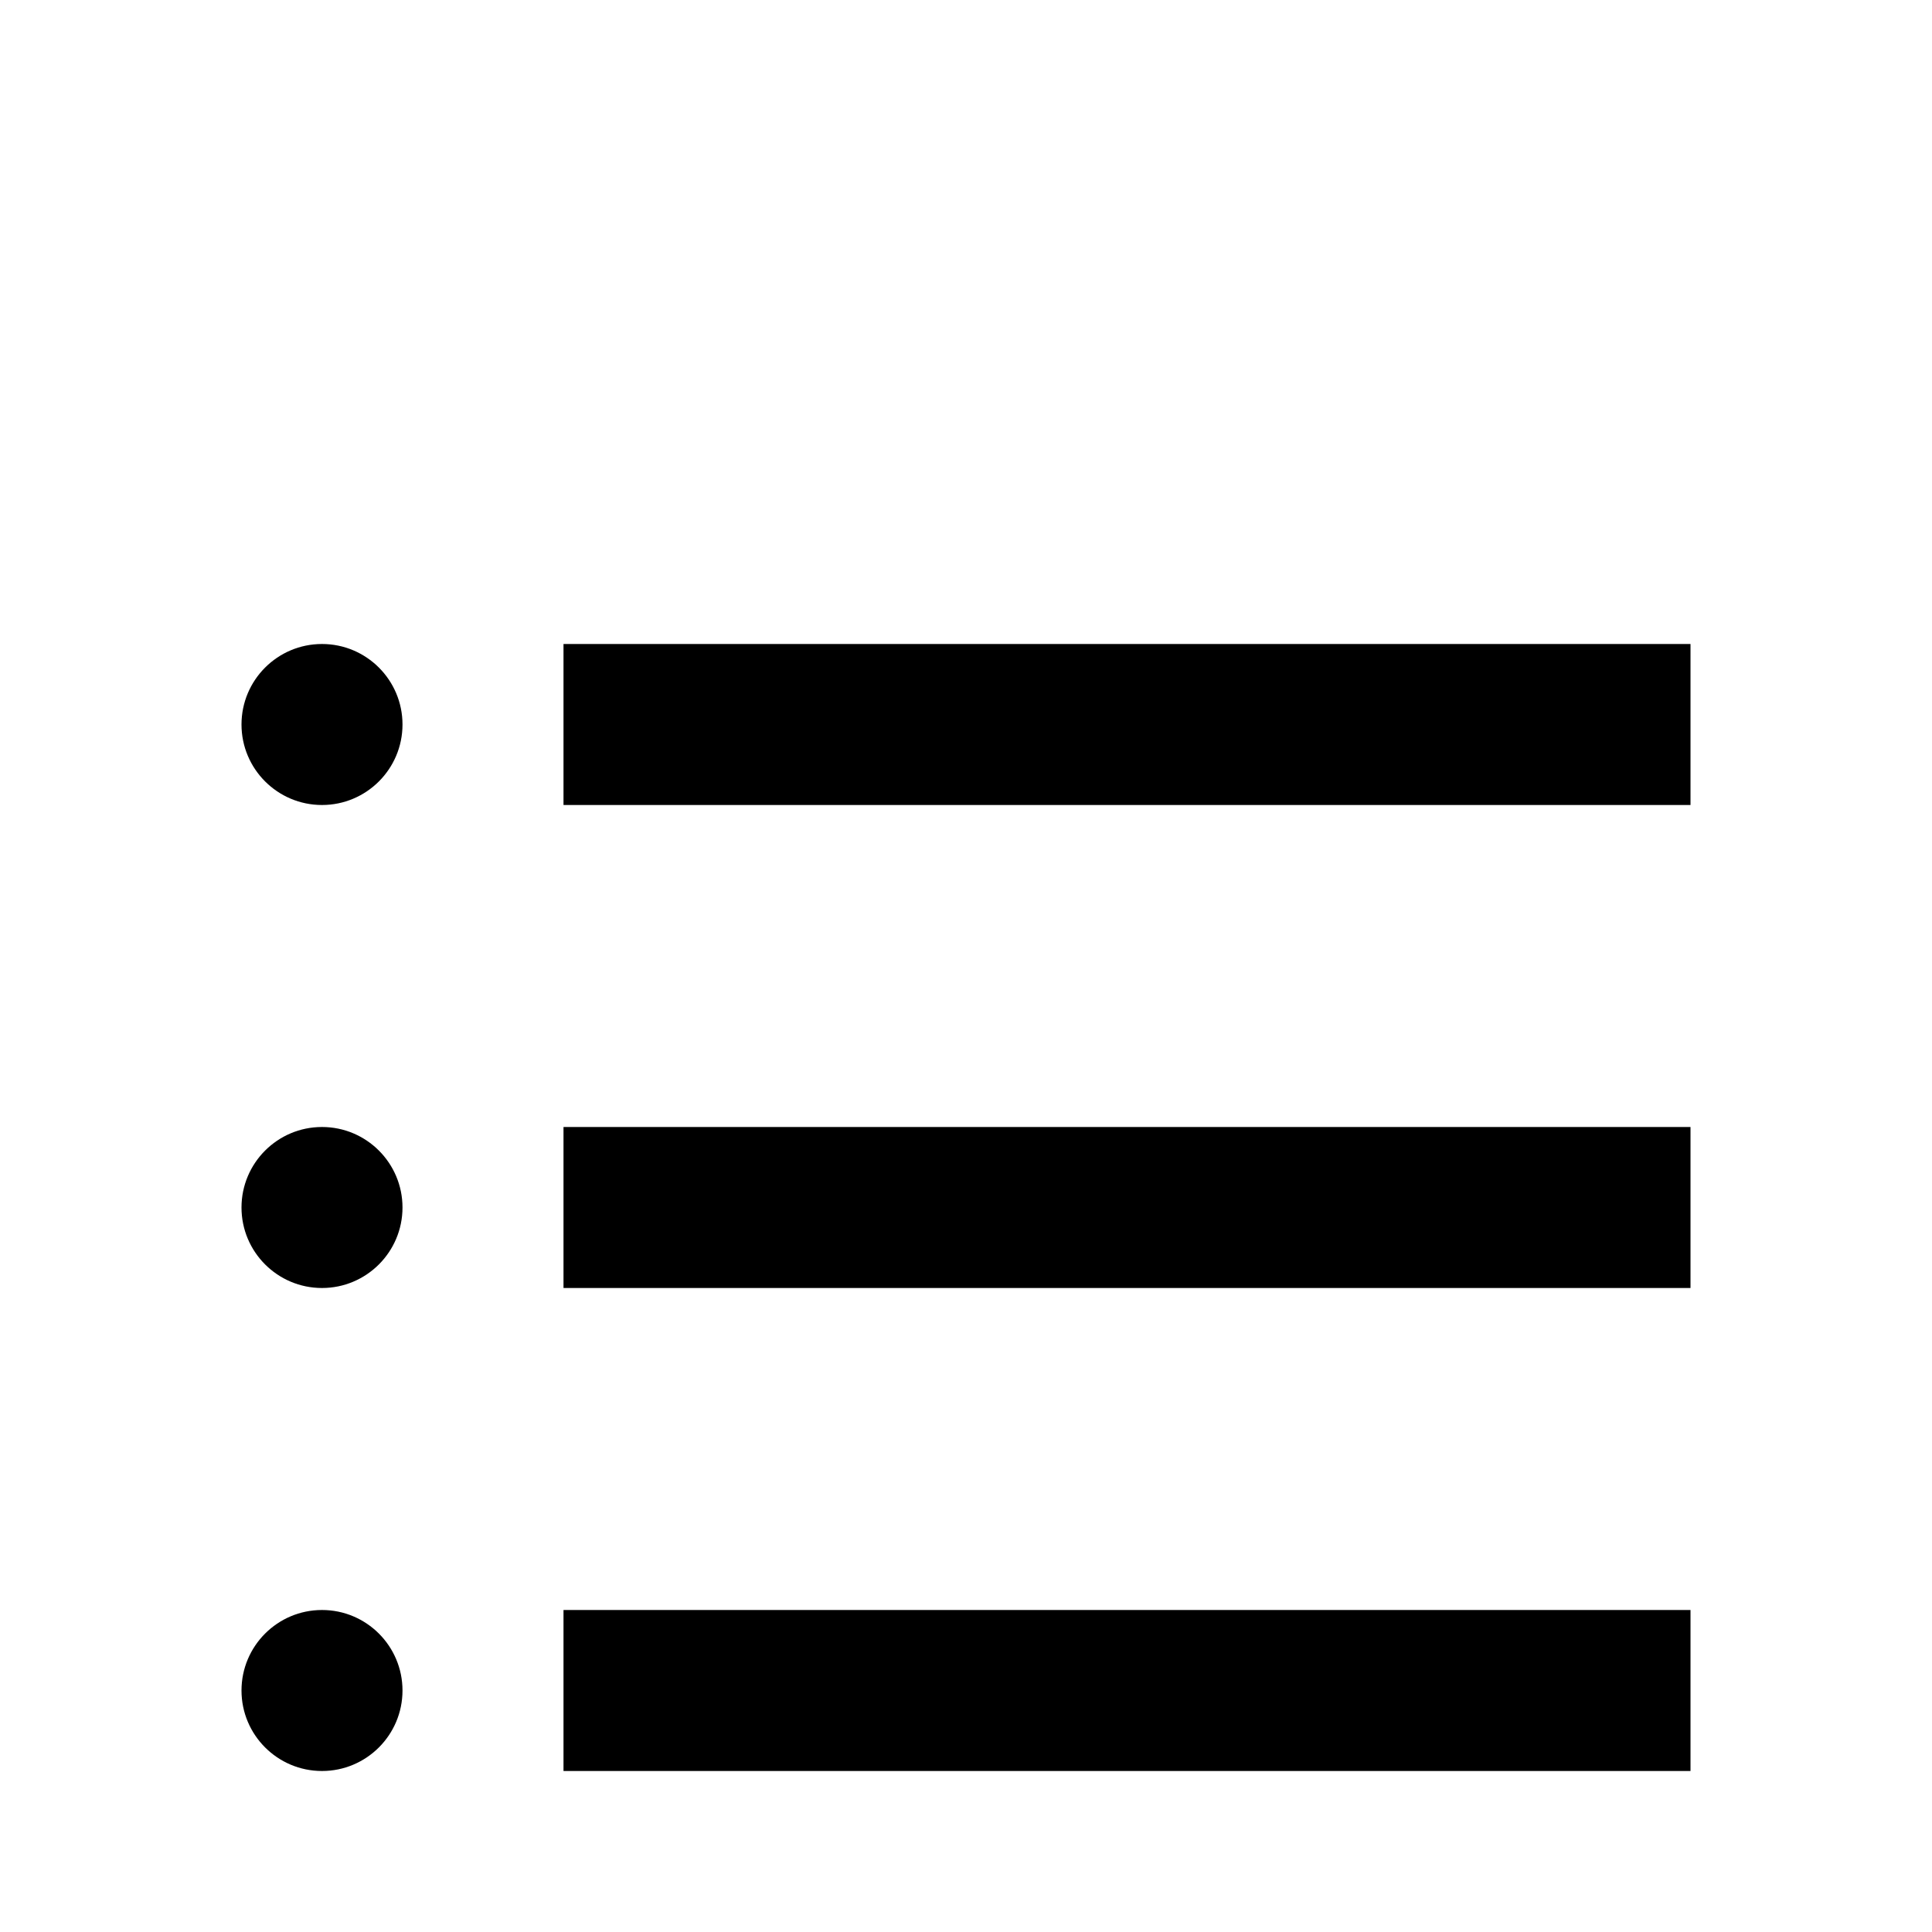
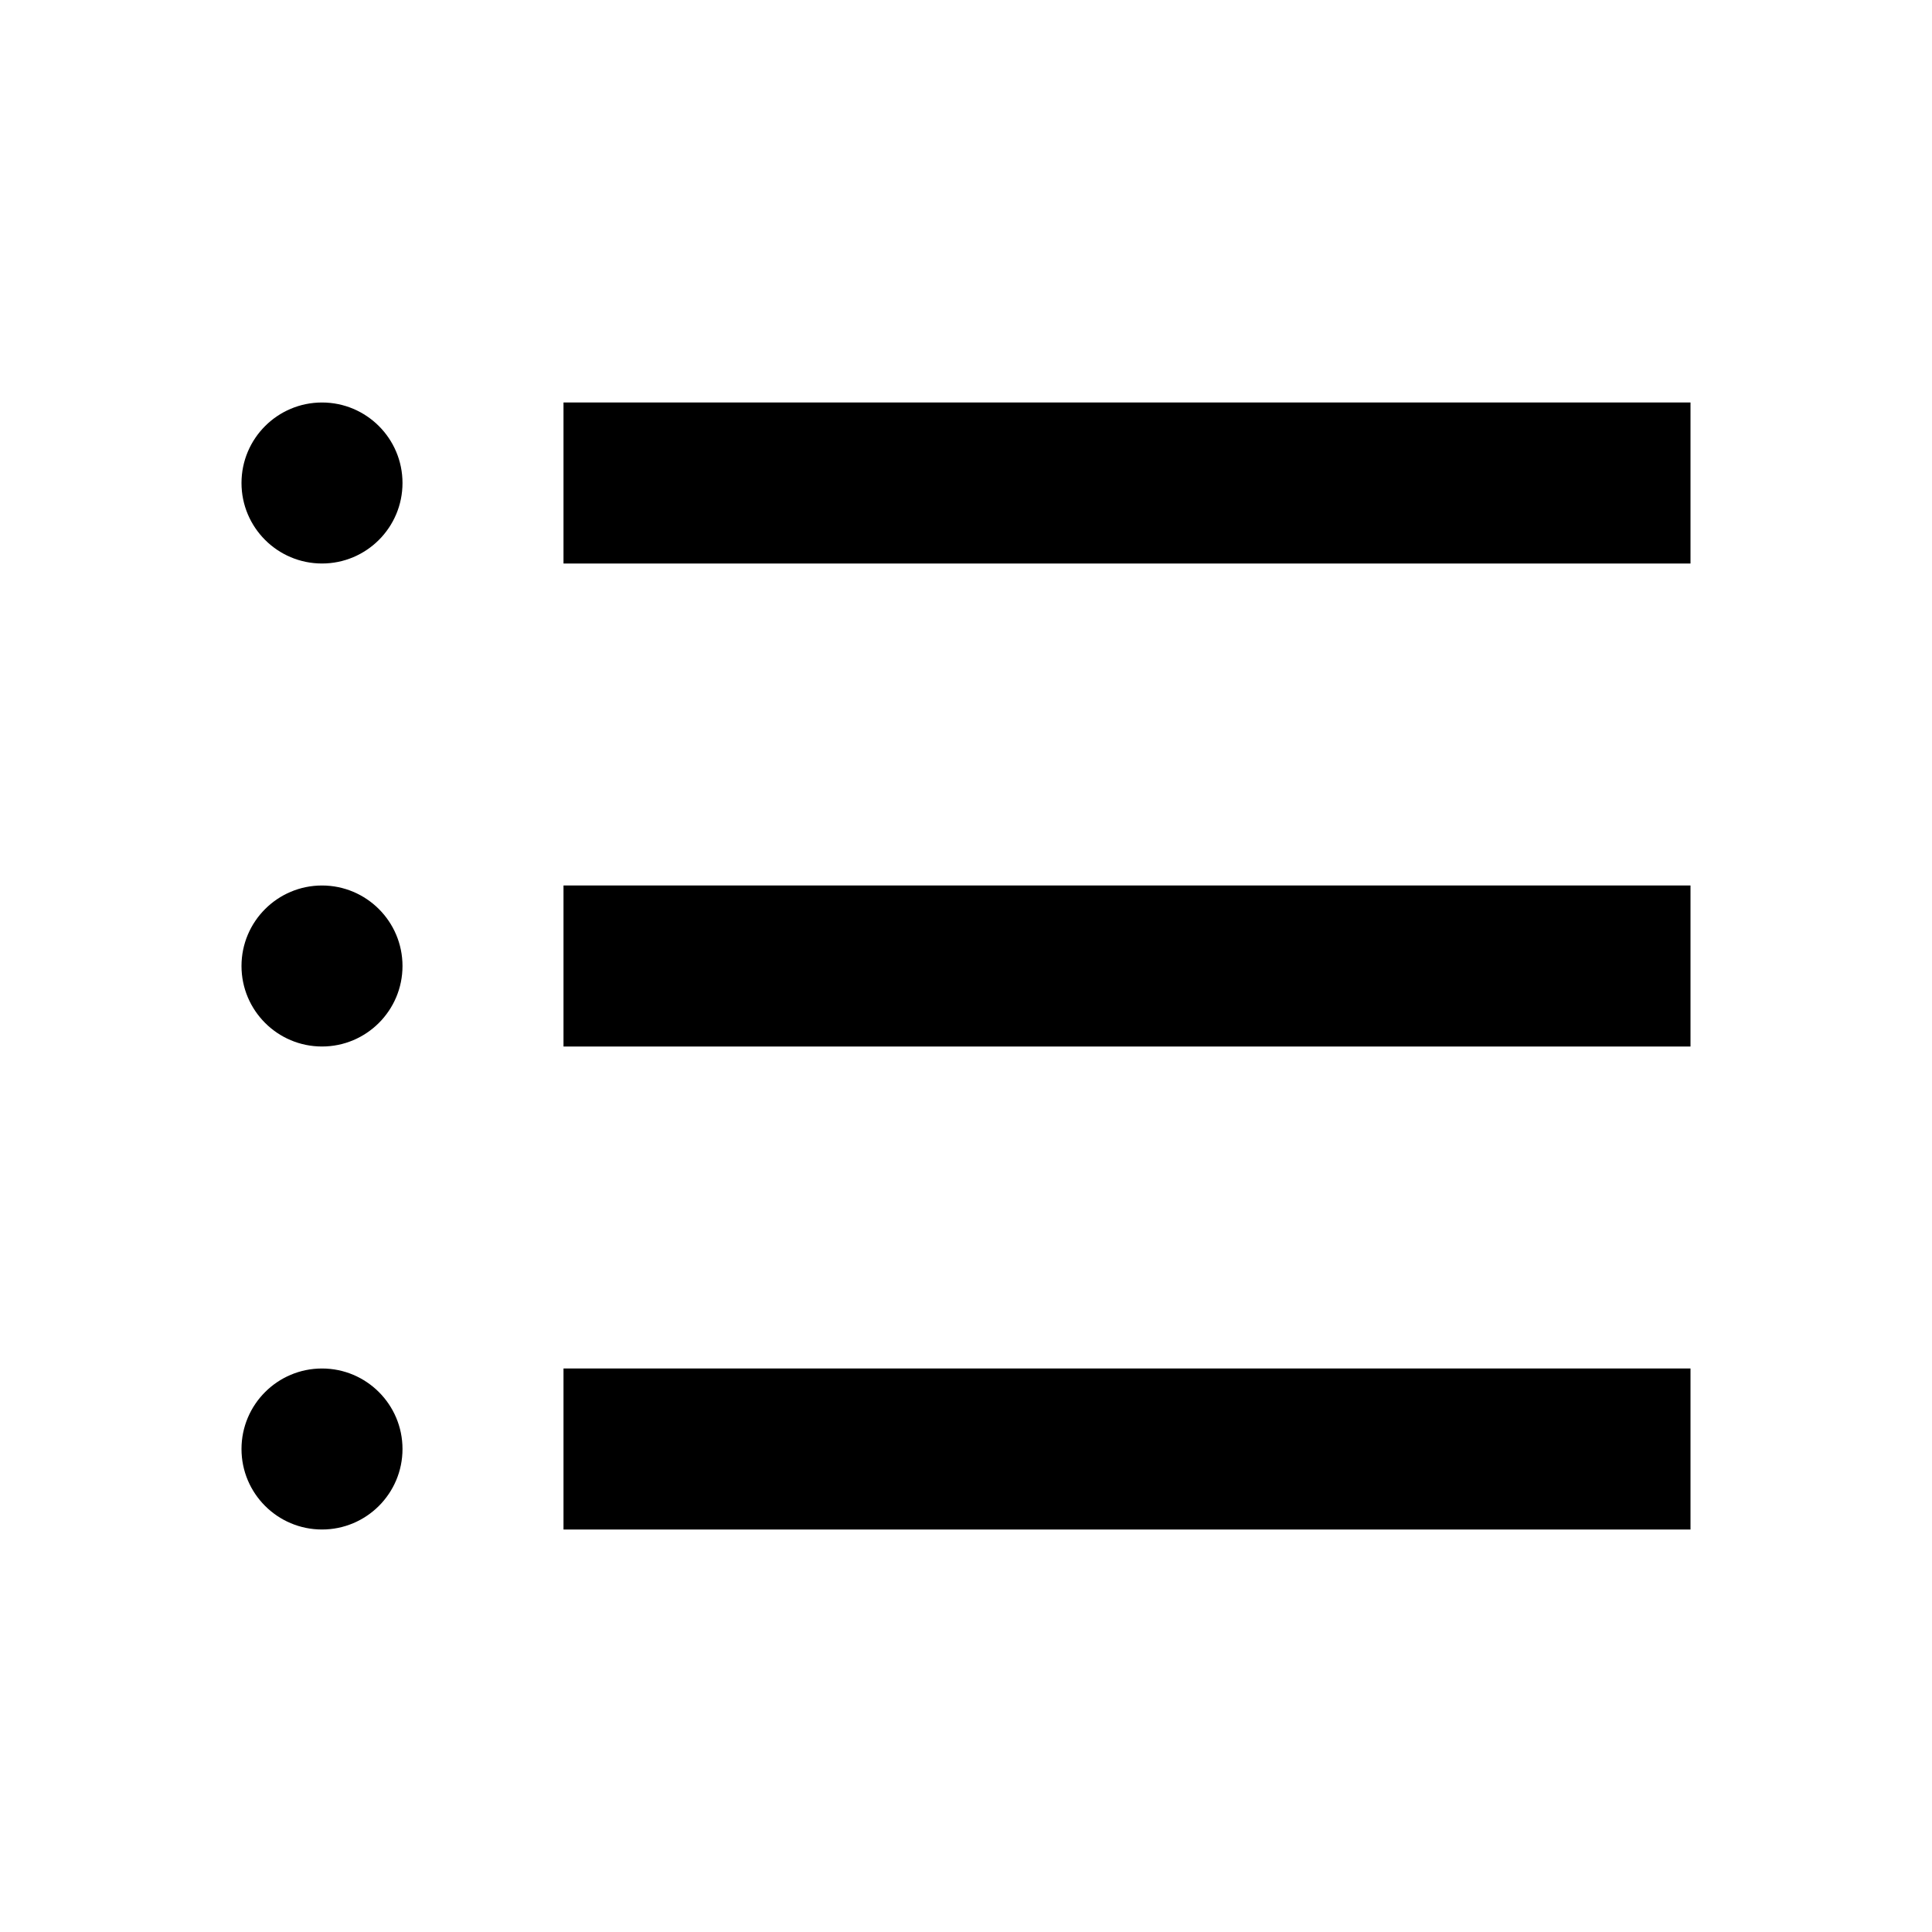
<svg xmlns="http://www.w3.org/2000/svg" viewBox="0 0 24 24" fill="none">
-   <path d="M4 10C4.552 10 5 9.552 5 9C5 8.448 4.552 8 4 8C3.448 8 3 8.448 3 9C3 9.552 3.448 10 4 10ZM4 16C4.552 16 5 15.552 5 15C5 14.448 4.552 14 4 14C3.448 14 3 14.448 3 15C3 15.552 3.448 16 4 16ZM4 22C4.552 22 5 21.552 5 21C5 20.448 4.552 20 4 20C3.448 20 3 20.448 3 21C3 21.552 3.448 22 4 22ZM7 10H21V8H7V10ZM7 16H21V14H7V16ZM7 22H21V20H7V22Z" fill="currentColor" />
+   <path d="M4 7C4.552 7 5 6.552 5 6C5 5.448 4.552 5 4 5C3.448 5 3 5.448 3 6C3 6.552 3.448 7 4 7ZM4 13C4.552 13 5 12.552 5 12C5 11.448 4.552 11 4 11C3.448 11 3 11.448 3 12C3 12.552 3.448 13 4 13ZM4 19C4.552 19 5 18.552 5 18C5 17.448 4.552 17 4 17C3.448 17 3 17.448 3 18C3 18.552 3.448 19 4 19ZM7 7H21V5H7V7ZM7 13H21V11H7V13ZM7 19H21V17H7V19Z" fill="currentColor" />
</svg>
